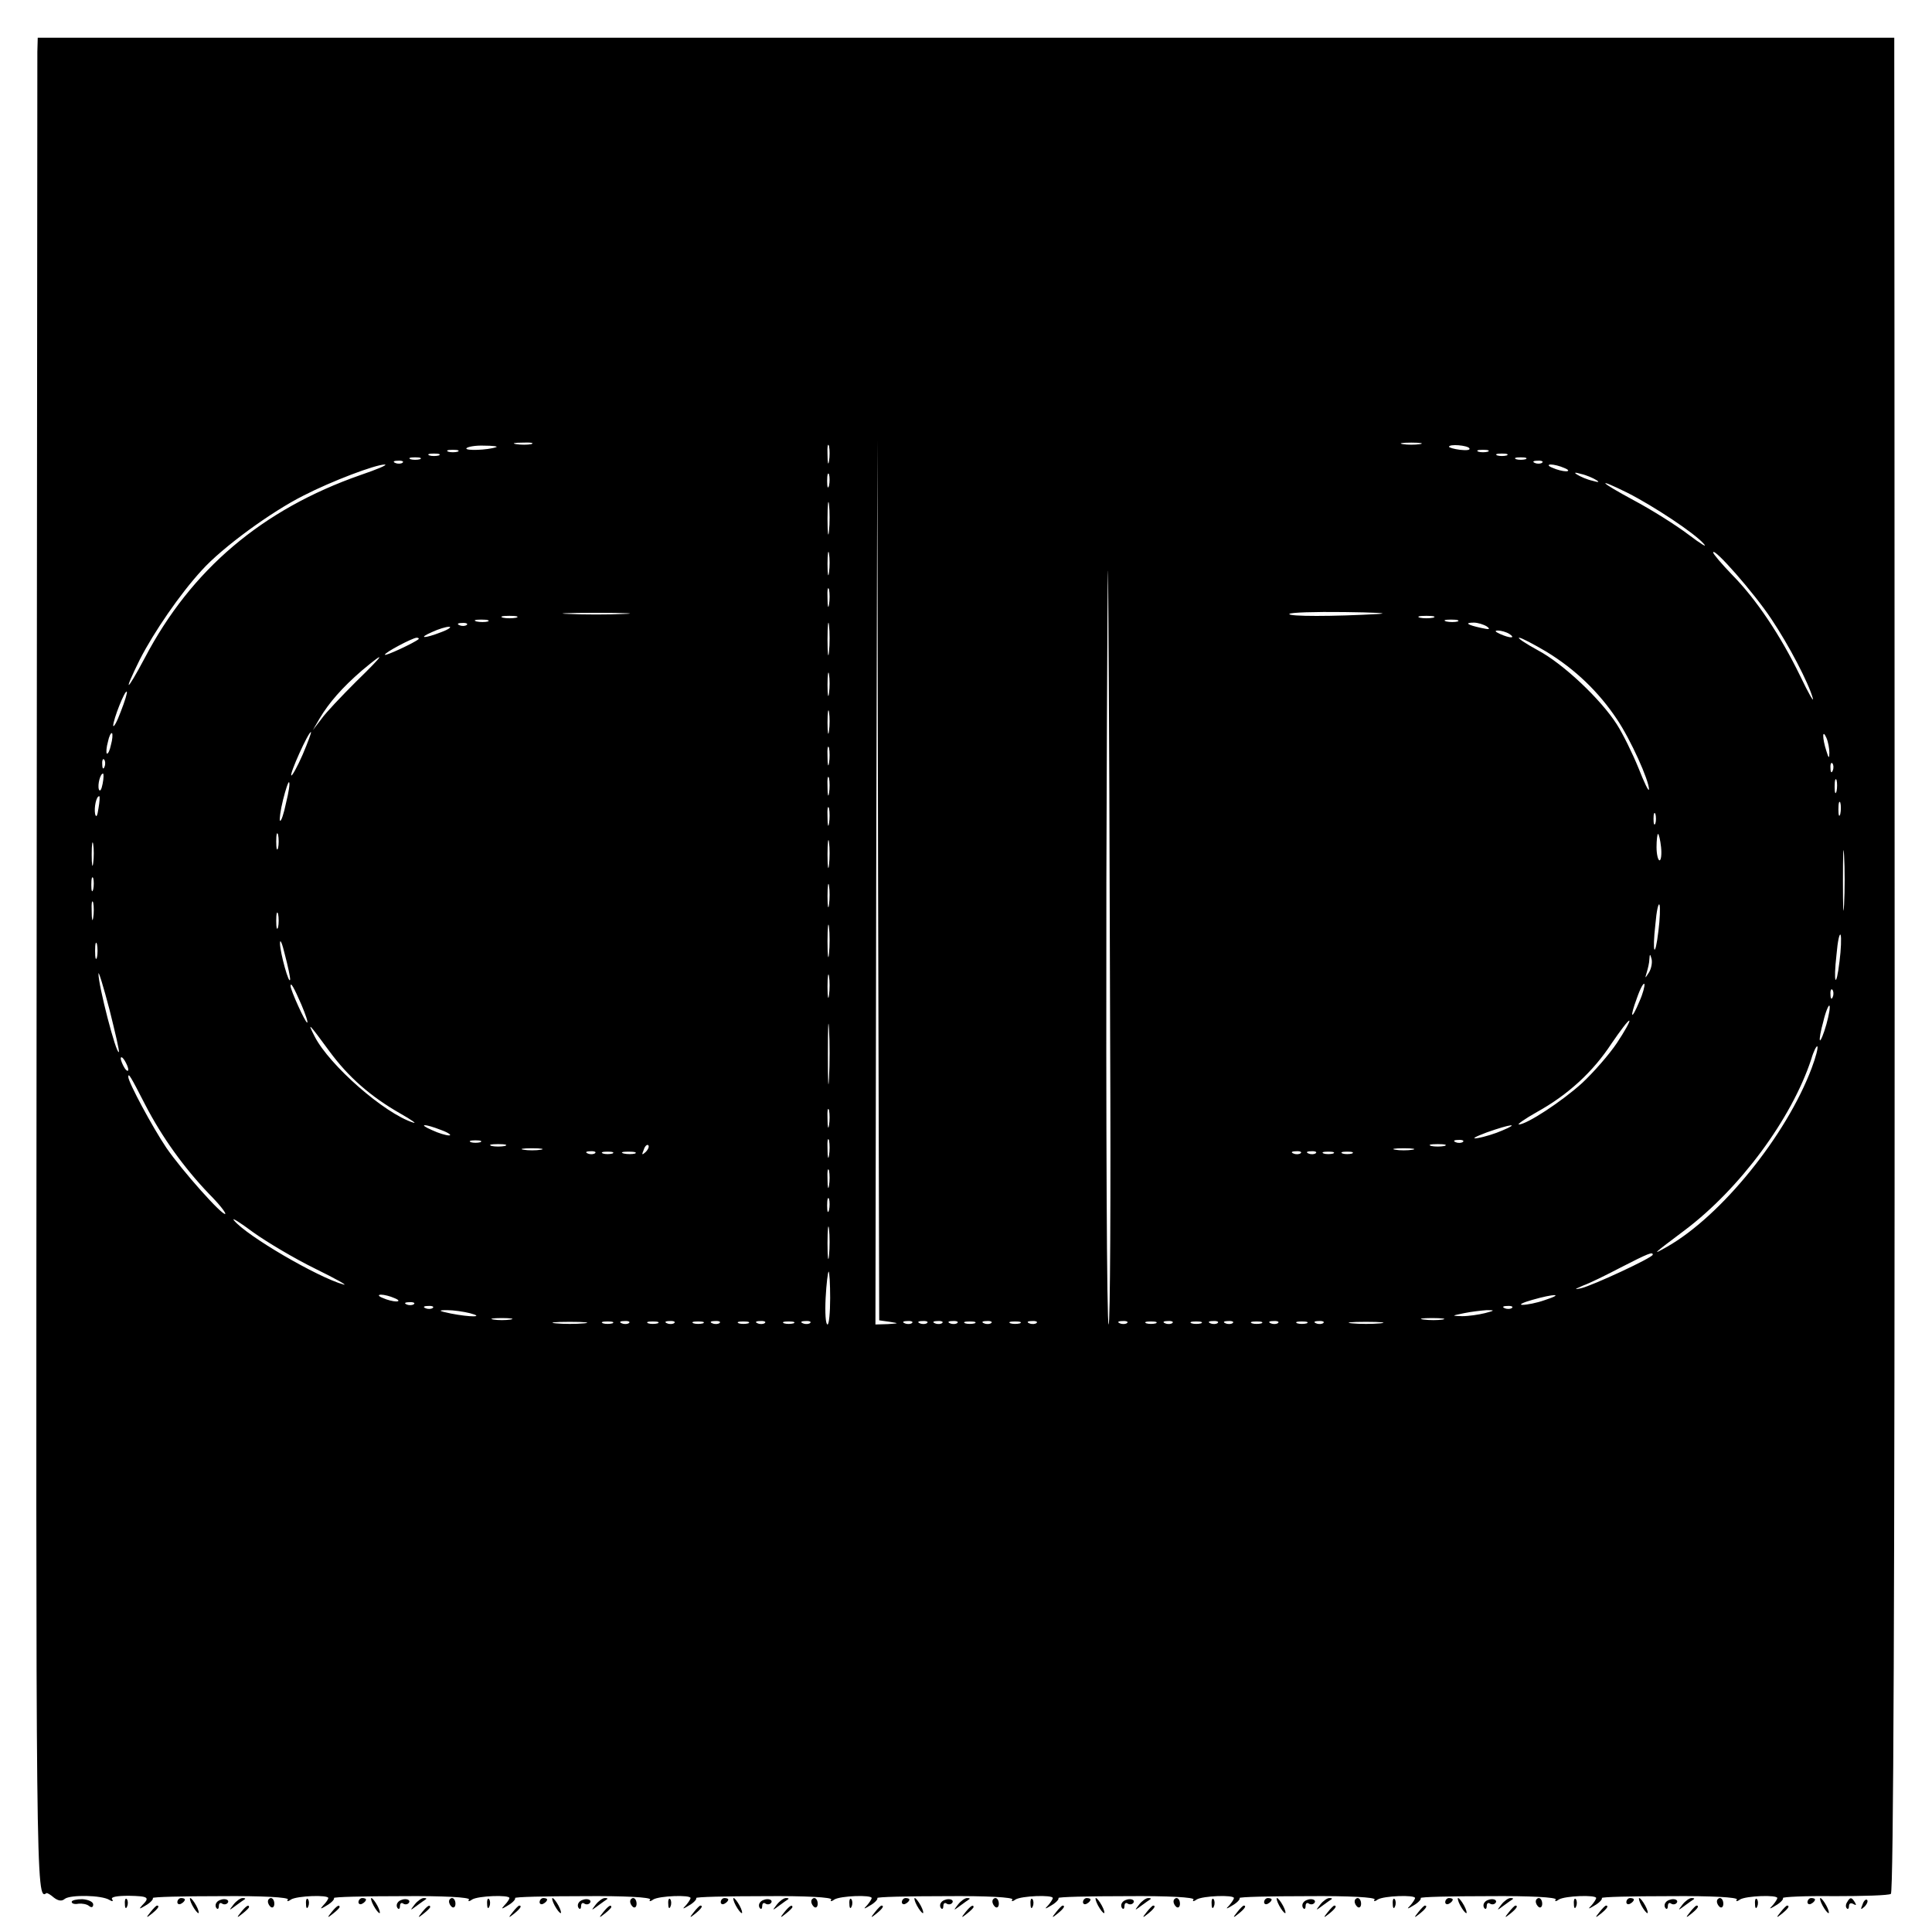
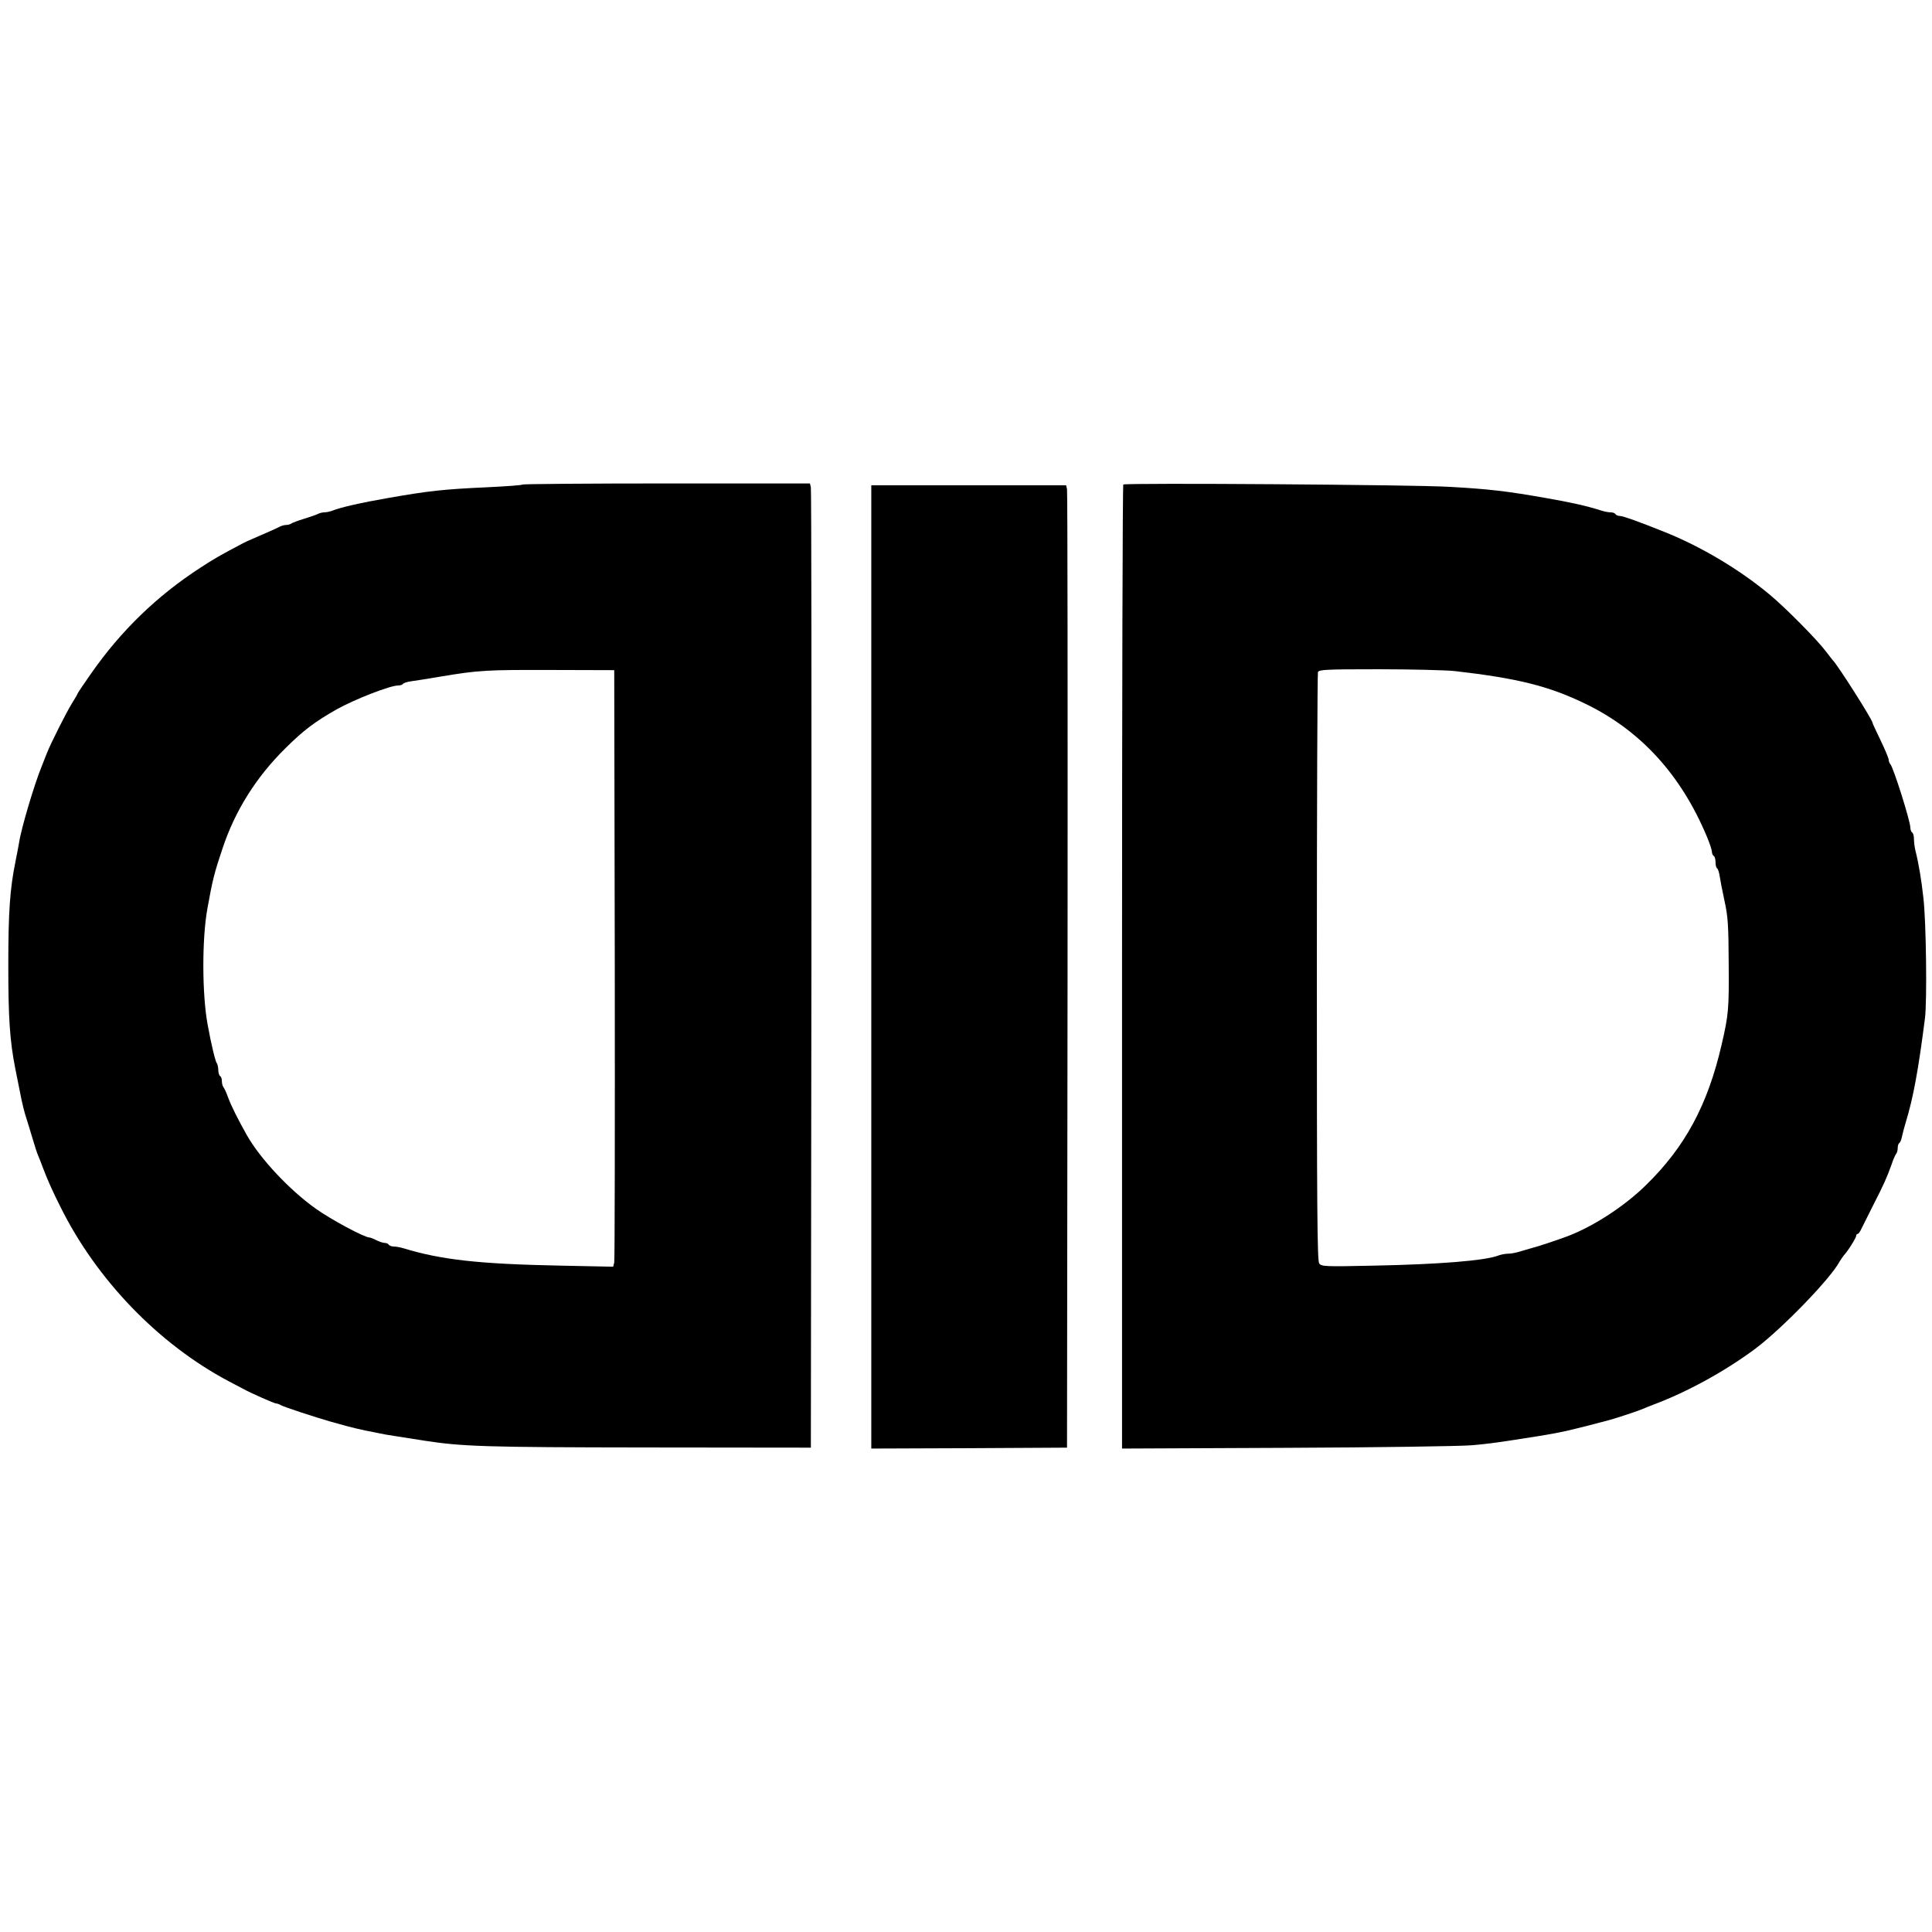
- <svg xmlns="http://www.w3.org/2000/svg" version="1.0" width="512pt" height="512pt" viewBox="0 0 512 512" preserveAspectRatio="xMidYMid meet">
-   <g transform="translate(0,512) scale(0.1,-0.1)" fill="#000000" stroke="none">
-     <path d="M99 4983 c0 -21 -1 -1128 -2 -2461 -2 -2405 -2 -2440 26 -2419 2 1 11 -4 20 -12 12 -9 21 -10 29 -3 15 11 97 10 118 -3 8 -5 11 -4 7 2 -4 6 14 9 44 9 52 -1 57 -4 36 -25 -10 -11 -8 -11 10 0 12 7 20 16 18 19 -2 3 79 5 180 5 111 1 181 -3 178 -9 -4 -5 0 -6 8 0 16 10 99 13 99 4 0 -3 -6 -12 -13 -19 -10 -11 -8 -11 10 0 12 7 20 16 18 19 -2 3 79 5 180 5 111 1 181 -3 178 -9 -4 -5 0 -6 8 0 16 10 99 13 99 4 0 -3 -6 -12 -13 -19 -10 -11 -8 -11 10 0 12 7 20 16 18 19 -2 3 79 5 180 5 111 1 181 -3 178 -9 -4 -5 0 -6 8 0 16 10 99 13 99 4 0 -3 -6 -12 -12 -19 -11 -11 -9 -11 9 0 12 7 20 16 18 19 -2 3 79 5 180 5 111 1 181 -3 178 -9 -4 -5 0 -6 8 0 16 10 99 13 99 4 0 -3 -6 -12 -12 -19 -11 -11 -9 -11 9 0 12 7 20 16 18 19 -2 3 79 5 180 5 111 1 181 -3 178 -9 -4 -5 0 -6 8 0 16 10 99 13 99 4 0 -3 -6 -12 -12 -19 -11 -11 -9 -11 9 0 12 7 20 16 18 19 -2 3 79 5 180 5 111 1 181 -3 178 -9 -4 -5 0 -6 8 0 16 10 99 13 99 4 0 -3 -6 -12 -12 -19 -11 -11 -9 -11 9 0 12 7 20 16 18 19 -2 3 79 5 180 5 111 1 181 -3 178 -9 -4 -5 0 -6 8 0 16 10 99 13 99 4 0 -3 -6 -12 -12 -19 -11 -11 -9 -11 9 0 12 7 20 16 18 19 -2 3 79 5 180 5 111 1 181 -3 178 -9 -4 -5 0 -6 8 0 16 10 99 13 99 4 0 -3 -6 -12 -12 -19 -11 -11 -9 -11 9 0 12 7 20 16 18 19 -2 3 79 5 180 5 111 1 181 -3 178 -9 -4 -5 0 -6 8 0 16 10 99 13 99 4 0 -3 -6 -12 -12 -19 -11 -11 -9 -11 9 0 12 7 20 16 18 19 -2 3 59 6 136 5 77 0 144 2 150 6 7 4 10 795 10 2420 0 1328 -1 2433 -1 2457 l0 42 -2460 0 -2460 0 -1 -37z m1309 -1040 c-10 -2 -28 -2 -40 0 -13 2 -5 4 17 4 22 1 32 -1 23 -4z m789 -45 c-2 -13 -4 -5 -4 17 -1 22 1 32 4 23 2 -10 2 -28 0 -40z m161 -2281 c25 -4 25 -4 -5 -6 l-33 -1 2 1173 3 1172 2 -1167 3 -1167 28 -4z m584 745 c2 -413 0 -752 -4 -752 -5 0 -7 528 -6 1173 2 644 4 983 5 752 2 -231 4 -759 5 -1173z m821 1581 c-13 -2 -33 -2 -45 0 -13 2 -3 4 22 4 25 0 35 -2 23 -4z m-2448 -8 c-23 -8 -83 -10 -79 -3 3 4 24 8 47 7 23 0 38 -2 32 -4z m2579 -3 c3 -5 -8 -6 -25 -4 -16 2 -29 6 -29 8 0 8 49 4 54 -4z m-2681 -9 c-7 -2 -19 -2 -25 0 -7 3 -2 5 12 5 14 0 19 -2 13 -5z m2730 0 c-7 -2 -19 -2 -25 0 -7 3 -2 5 12 5 14 0 19 -2 13 -5z m-2780 -10 c-7 -2 -19 -2 -25 0 -7 3 -2 5 12 5 14 0 19 -2 13 -5z m2830 0 c-7 -2 -19 -2 -25 0 -7 3 -2 5 12 5 14 0 19 -2 13 -5z m-2880 -10 c-7 -2 -19 -2 -25 0 -7 3 -2 5 12 5 14 0 19 -2 13 -5z m2930 0 c-7 -2 -19 -2 -25 0 -7 3 -2 5 12 5 14 0 19 -2 13 -5z m-2976 -9 c-3 -3 -12 -4 -19 -1 -8 3 -5 6 6 6 11 1 17 -2 13 -5z m3020 0 c-3 -3 -12 -4 -19 -1 -8 3 -5 6 6 6 11 1 17 -2 13 -5z m-3132 -33 c-260 -91 -448 -250 -571 -484 -50 -94 -59 -97 -13 -4 37 72 106 173 164 236 54 60 184 155 270 198 74 38 190 82 215 82 8 -1 -21 -13 -65 -28z m3190 19 c13 -5 14 -9 5 -9 -8 0 -24 4 -35 9 -13 5 -14 9 -5 9 8 0 24 -4 35 -9z m-1948 -47 c-3 -10 -5 -4 -5 12 0 17 2 24 5 18 2 -7 2 -21 0 -30z m2033 15 c10 -6 7 -7 -10 -2 -14 3 -32 11 -40 16 -10 6 -7 7 10 2 14 -3 32 -11 40 -16z m83 -34 c69 -35 178 -107 202 -135 11 -12 -7 -1 -40 24 -33 25 -98 66 -145 91 -91 49 -104 63 -17 20z m-2116 -101 c-2 -21 -4 -6 -4 32 0 39 2 55 4 38 2 -18 2 -50 0 -70z m0 -110 c-2 -16 -4 -5 -4 22 0 28 2 40 4 28 2 -13 2 -35 0 -50z m2497 -123 c47 -70 99 -170 110 -210 4 -14 -11 12 -33 58 -53 109 -117 204 -180 268 -28 29 -51 56 -51 60 1 15 109 -108 154 -176z m-2497 38 c-2 -13 -4 -5 -4 17 -1 22 1 32 4 23 2 -10 2 -28 0 -40z m-544 -25 c-40 -2 -106 -2 -145 0 -40 1 -8 3 72 3 80 0 112 -2 73 -3z m2002 0 c-121 -7 -243 -7 -238 0 2 4 68 6 146 5 78 -1 120 -3 92 -5z m-2287 -10 c-10 -2 -26 -2 -35 0 -10 3 -2 5 17 5 19 0 27 -2 18 -5z m829 -90 c-2 -21 -4 -6 -4 32 0 39 2 55 4 38 2 -18 2 -50 0 -70z m1601 90 c-10 -2 -26 -2 -35 0 -10 3 -2 5 17 5 19 0 27 -2 18 -5z m-2505 -10 c-7 -2 -21 -2 -30 0 -10 3 -4 5 12 5 17 0 24 -2 18 -5z m2570 0 c-7 -2 -21 -2 -30 0 -10 3 -4 5 12 5 17 0 24 -2 18 -5z m-2626 -9 c-3 -3 -12 -4 -19 -1 -8 3 -5 6 6 6 11 1 17 -2 13 -5z m2703 -4 c11 -8 7 -9 -15 -4 -37 8 -45 14 -19 14 10 0 26 -5 34 -10z m-2770 -15 c-46 -18 -64 -17 -25 0 17 8 37 14 45 14 8 0 -1 -7 -20 -14z m2830 -5 c18 -12 2 -12 -25 0 -13 6 -15 9 -5 9 8 0 22 -4 30 -9z m-2891 -14 c-10 -9 -89 -46 -89 -41 0 6 72 44 84 45 5 0 7 -2 5 -4z m2989 -33 c77 -47 139 -107 187 -179 37 -55 85 -162 85 -186 -1 -7 -13 19 -28 57 -16 39 -41 90 -57 115 -42 66 -142 161 -210 197 -33 18 -55 33 -49 33 6 0 38 -17 72 -37z m-3155 -80 c-38 -38 -79 -81 -91 -98 l-23 -30 18 31 c25 42 60 82 112 127 67 56 61 45 -16 -30z m1254 -30 c-2 -16 -4 -5 -4 22 0 28 2 40 4 28 2 -13 2 -35 0 -50z m-1877 -49 c-10 -27 -19 -43 -20 -37 0 16 31 95 36 90 2 -2 -5 -25 -16 -53z m1877 -51 c-2 -16 -4 -5 -4 22 0 28 2 40 4 28 2 -13 2 -35 0 -50z m-1903 -37 c-3 -15 -8 -25 -11 -23 -2 3 -1 17 3 31 3 15 8 25 11 23 2 -3 1 -17 -3 -31z m508 -26 c-14 -32 -28 -57 -30 -55 -5 4 45 115 52 115 2 0 -8 -27 -22 -60z m4046 5 c0 -16 -2 -15 -8 5 -11 34 -11 60 0 35 5 -11 8 -29 8 -40z m-2651 -27 c-2 -13 -4 -5 -4 17 -1 22 1 32 4 23 2 -10 2 -28 0 -40z m-1920 -10 c-3 -8 -6 -5 -6 6 -1 11 2 17 5 13 3 -3 4 -12 1 -19z m4580 -10 c-3 -8 -6 -5 -6 6 -1 11 2 17 5 13 3 -3 4 -12 1 -19z m-4585 -35 c-3 -16 -7 -22 -10 -15 -4 13 4 42 11 42 2 0 2 -12 -1 -27z m1925 -25 c-2 -13 -4 -5 -4 17 -1 22 1 32 4 23 2 -10 2 -28 0 -40z m2670 5 c-3 -10 -5 -4 -5 12 0 17 2 24 5 18 2 -7 2 -21 0 -30z m-4109 -31 c-6 -29 -13 -50 -16 -47 -2 2 1 27 8 55 7 28 14 49 16 47 3 -2 -1 -27 -8 -55z m-497 -14 c-3 -21 -6 -26 -9 -15 -3 17 3 47 11 47 2 0 1 -15 -2 -32z m4616 -15 c-3 -10 -5 -4 -5 12 0 17 2 24 5 18 2 -7 2 -21 0 -30z m-2680 -25 c-2 -13 -4 -5 -4 17 -1 22 1 32 4 23 2 -10 2 -28 0 -40z m2190 0 c-3 -7 -5 -2 -5 12 0 14 2 19 5 13 2 -7 2 -19 0 -25z m-3650 -65 c-3 -10 -5 -2 -5 17 0 19 2 27 5 18 2 -10 2 -26 0 -35z m1460 -45 c-2 -18 -4 -6 -4 27 0 33 2 48 4 33 2 -15 2 -42 0 -60z m2205 47 c2 -19 0 -35 -4 -35 -4 0 -8 16 -8 35 0 19 2 35 4 35 2 0 6 -16 8 -35z m485 -152 c-2 -37 -3 -9 -3 62 0 72 1 102 3 68 2 -34 2 -93 0 -130z m-4640 110 c-2 -16 -4 -5 -4 22 0 28 2 40 4 28 2 -13 2 -35 0 -50z m0 -70 c-3 -10 -5 -4 -5 12 0 17 2 24 5 18 2 -7 2 -21 0 -30z m1950 -40 c-2 -16 -4 -5 -4 22 0 28 2 40 4 28 2 -13 2 -35 0 -50z m-1950 -35 c-2 -13 -4 -5 -4 17 -1 22 1 32 4 23 2 -10 2 -28 0 -40z m4148 -35 c-9 -76 -17 -61 -8 18 3 35 8 58 11 51 2 -7 1 -38 -3 -69z m-3658 10 c-3 -10 -5 -2 -5 17 0 19 2 27 5 18 2 -10 2 -26 0 -35z m1460 -70 c-2 -21 -4 -6 -4 32 0 39 2 55 4 38 2 -18 2 -50 0 -70z m2678 -20 c-9 -76 -17 -61 -8 18 3 35 8 58 11 51 2 -7 1 -38 -3 -69z m-4106 -48 c-2 -20 -27 71 -27 95 0 14 6 0 13 -30 8 -30 14 -59 14 -65z m-512 58 c-3 -10 -5 -2 -5 17 0 19 2 27 5 18 2 -10 2 -26 0 -35z m4113 -40 c-11 -17 -11 -17 -6 0 3 10 7 26 7 35 1 15 2 15 6 0 2 -10 -1 -25 -7 -35z m-4055 -211 c-7 -7 -55 179 -54 208 0 8 13 -34 29 -95 15 -60 27 -111 25 -113z m1882 151 c-2 -16 -4 -5 -4 22 0 28 2 40 4 28 2 -13 2 -35 0 -50z m2148 -16 c-22 -53 -27 -46 -7 8 9 26 18 42 20 37 1 -5 -4 -25 -13 -45z m-3546 -10 c11 -26 18 -47 15 -47 -5 0 -44 86 -44 97 0 12 9 -4 29 -50z m4058 21 c-3 -8 -6 -5 -6 6 -1 11 2 17 5 13 3 -3 4 -12 1 -19z m-17 -73 c-7 -25 -15 -44 -17 -42 -2 3 2 25 9 50 6 26 14 44 16 42 3 -2 -1 -25 -8 -50z m-2643 -142 c-2 -37 -3 -9 -3 62 0 72 1 102 3 68 2 -34 2 -93 0 -130z m2088 93 c-20 -30 -62 -78 -92 -106 -54 -49 -147 -110 -168 -110 -5 0 16 15 48 33 83 46 149 107 198 182 24 35 45 63 47 60 2 -2 -13 -29 -33 -59z m-3412 -22 c50 -68 109 -120 188 -165 30 -17 45 -28 34 -24 -76 24 -222 152 -261 228 -21 41 -16 36 39 -39z m3928 -45 c-67 -178 -239 -391 -383 -473 -44 -25 -37 -19 47 44 146 110 283 295 335 453 6 21 14 36 16 34 3 -2 -4 -29 -15 -58z m-4461 -4 c0 -5 -5 -3 -10 5 -5 8 -10 20 -10 25 0 6 5 3 10 -5 5 -8 10 -19 10 -25z m45 -93 c44 -85 102 -166 169 -236 26 -26 45 -50 43 -53 -7 -6 -114 114 -156 175 -37 55 -101 174 -101 188 0 12 6 2 45 -74z m1812 -54 c-2 -13 -4 -5 -4 17 -1 22 1 32 4 23 2 -10 2 -28 0 -40z m-1027 -13 c19 -7 28 -14 20 -14 -8 0 -28 6 -45 14 -39 17 -21 18 25 0z m2811 -1 c-18 -8 -47 -17 -65 -20 -18 -3 -8 3 24 15 65 23 89 25 41 5z m-1784 -66 c-2 -13 -4 -5 -4 17 -1 22 1 32 4 23 2 -10 2 -28 0 -40z m-924 35 c-7 -2 -19 -2 -25 0 -7 3 -2 5 12 5 14 0 19 -2 13 -5z m2604 1 c-3 -3 -12 -4 -19 -1 -8 3 -5 6 6 6 11 1 17 -2 13 -5z m-2539 -11 c-10 -2 -26 -2 -35 0 -10 3 -2 5 17 5 19 0 27 -2 18 -5z m373 -16 c-10 -9 -11 -8 -5 6 3 10 9 15 12 12 3 -3 0 -11 -7 -18z m2117 16 c-10 -2 -26 -2 -35 0 -10 3 -2 5 17 5 19 0 27 -2 18 -5z m-2395 -10 c-13 -2 -33 -2 -45 0 -13 2 -3 4 22 4 25 0 35 -2 23 -4z m2310 0 c-13 -2 -33 -2 -45 0 -13 2 -3 4 22 4 25 0 35 -2 23 -4z m-2166 -9 c-3 -3 -12 -4 -19 -1 -8 3 -5 6 6 6 11 1 17 -2 13 -5z m46 -1 c-7 -2 -19 -2 -25 0 -7 3 -2 5 12 5 14 0 19 -2 13 -5z m60 0 c-7 -2 -21 -2 -30 0 -10 3 -4 5 12 5 17 0 24 -2 18 -5z m1764 1 c-3 -3 -12 -4 -19 -1 -8 3 -5 6 6 6 11 1 17 -2 13 -5z m40 0 c-3 -3 -12 -4 -19 -1 -8 3 -5 6 6 6 11 1 17 -2 13 -5z m46 -1 c-7 -2 -19 -2 -25 0 -7 3 -2 5 12 5 14 0 19 -2 13 -5z m50 0 c-7 -2 -19 -2 -25 0 -7 3 -2 5 12 5 14 0 19 -2 13 -5z m-1386 -85 c-2 -13 -4 -5 -4 17 -1 22 1 32 4 23 2 -10 2 -28 0 -40z m0 -65 c-3 -10 -5 -4 -5 12 0 17 2 24 5 18 2 -7 2 -21 0 -30z m-1362 -155 c55 -27 89 -46 75 -42 -68 19 -257 129 -290 170 -8 9 14 -4 50 -31 36 -26 110 -70 165 -97z m1362 35 c-2 -21 -4 -6 -4 32 0 39 2 55 4 38 2 -18 2 -50 0 -70z m2183 2 c0 -8 -160 -82 -190 -89 -19 -4 -18 -3 5 7 17 6 62 28 100 48 74 38 85 42 85 34z m-2180 -115 c0 -38 -3 -70 -7 -70 -5 0 -7 31 -5 70 2 38 6 70 8 70 2 0 4 -31 4 -70z m-1155 0 c13 -5 14 -9 5 -9 -8 0 -24 4 -35 9 -13 5 -14 9 -5 9 8 0 24 -4 35 -9z m3050 -5 c-22 -8 -49 -13 -60 -13 -11 0 0 6 25 13 59 17 87 17 35 0z m-2998 -11 c-3 -3 -12 -4 -19 -1 -8 3 -5 6 6 6 11 1 17 -2 13 -5z m50 -10 c-3 -3 -12 -4 -19 -1 -8 3 -5 6 6 6 11 1 17 -2 13 -5z m2860 0 c-3 -3 -12 -4 -19 -1 -8 3 -5 6 6 6 11 1 17 -2 13 -5z m-2762 -14 c42 -11 1 -11 -50 -1 -34 7 -35 9 -10 9 17 0 44 -4 60 -8z m2690 0 c-16 -4 -43 -8 -60 -8 -29 1 -29 1 5 8 19 4 46 7 60 8 22 0 22 -1 -5 -8z m-2582 -17 c-13 -2 -33 -2 -45 0 -13 2 -3 4 22 4 25 0 35 -2 23 -4z m2470 0 c-13 -2 -35 -2 -50 0 -16 2 -5 4 22 4 28 0 40 -2 28 -4z m-2275 -10 c-21 -2 -55 -2 -75 0 -21 2 -4 4 37 4 41 0 58 -2 38 -4z m75 0 c-7 -2 -19 -2 -25 0 -7 3 -2 5 12 5 14 0 19 -2 13 -5z m44 1 c-3 -3 -12 -4 -19 -1 -8 3 -5 6 6 6 11 1 17 -2 13 -5z m76 -1 c-7 -2 -19 -2 -25 0 -7 3 -2 5 12 5 14 0 19 -2 13 -5z m44 1 c-3 -3 -12 -4 -19 -1 -8 3 -5 6 6 6 11 1 17 -2 13 -5z m76 -1 c-7 -2 -19 -2 -25 0 -7 3 -2 5 12 5 14 0 19 -2 13 -5z m44 1 c-3 -3 -12 -4 -19 -1 -8 3 -5 6 6 6 11 1 17 -2 13 -5z m76 -1 c-7 -2 -19 -2 -25 0 -7 3 -2 5 12 5 14 0 19 -2 13 -5z m44 1 c-3 -3 -12 -4 -19 -1 -8 3 -5 6 6 6 11 1 17 -2 13 -5z m76 -1 c-7 -2 -19 -2 -25 0 -7 3 -2 5 12 5 14 0 19 -2 13 -5z m44 1 c-3 -3 -12 -4 -19 -1 -8 3 -5 6 6 6 11 1 17 -2 13 -5z m270 0 c-3 -3 -12 -4 -19 -1 -8 3 -5 6 6 6 11 1 17 -2 13 -5z m40 0 c-3 -3 -12 -4 -19 -1 -8 3 -5 6 6 6 11 1 17 -2 13 -5z m40 0 c-3 -3 -12 -4 -19 -1 -8 3 -5 6 6 6 11 1 17 -2 13 -5z m40 0 c-3 -3 -12 -4 -19 -1 -8 3 -5 6 6 6 11 1 17 -2 13 -5z m46 -1 c-7 -2 -19 -2 -25 0 -7 3 -2 5 12 5 14 0 19 -2 13 -5z m44 1 c-3 -3 -12 -4 -19 -1 -8 3 -5 6 6 6 11 1 17 -2 13 -5z m76 -1 c-7 -2 -19 -2 -25 0 -7 3 -2 5 12 5 14 0 19 -2 13 -5z m44 1 c-3 -3 -12 -4 -19 -1 -8 3 -5 6 6 6 11 1 17 -2 13 -5z m240 0 c-3 -3 -12 -4 -19 -1 -8 3 -5 6 6 6 11 1 17 -2 13 -5z m76 -1 c-7 -2 -19 -2 -25 0 -7 3 -2 5 12 5 14 0 19 -2 13 -5z m44 1 c-3 -3 -12 -4 -19 -1 -8 3 -5 6 6 6 11 1 17 -2 13 -5z m76 -1 c-7 -2 -19 -2 -25 0 -7 3 -2 5 12 5 14 0 19 -2 13 -5z m44 1 c-3 -3 -12 -4 -19 -1 -8 3 -5 6 6 6 11 1 17 -2 13 -5z m40 0 c-3 -3 -12 -4 -19 -1 -8 3 -5 6 6 6 11 1 17 -2 13 -5z m76 -1 c-7 -2 -19 -2 -25 0 -7 3 -2 5 12 5 14 0 19 -2 13 -5z m44 1 c-3 -3 -12 -4 -19 -1 -8 3 -5 6 6 6 11 1 17 -2 13 -5z m76 -1 c-7 -2 -19 -2 -25 0 -7 3 -2 5 12 5 14 0 19 -2 13 -5z m44 1 c-3 -3 -12 -4 -19 -1 -8 3 -5 6 6 6 11 1 17 -2 13 -5z m151 -1 c-21 -2 -55 -2 -75 0 -21 2 -4 4 37 4 41 0 58 -2 38 -4z" />
-     <path d="M190 80 c0 -5 8 -7 18 -5 9 1 22 -1 28 -6 6 -5 11 -4 11 4 0 7 -13 13 -29 14 -15 0 -28 -3 -28 -7z" />
-     <path d="M331 74 c0 -11 3 -14 6 -6 3 7 2 16 -1 19 -3 4 -6 -2 -5 -13z" />
-     <path d="M470 79 c0 -5 5 -7 10 -4 6 3 10 8 10 11 0 2 -4 4 -10 4 -5 0 -10 -5 -10 -11z" />
-     <path d="M510 70 c6 -11 13 -20 16 -20 2 0 0 9 -6 20 -6 11 -13 20 -16 20 -2 0 0 -9 6 -20z" />
-     <path d="M574 78 c-4 -5 -3 -12 0 -15 3 -4 6 -1 6 6 0 7 4 10 9 6 5 -3 12 -2 15 3 3 5 -2 9 -10 9 -8 0 -17 -4 -20 -9z" />
-     <path d="M619 73 c-13 -17 -13 -17 6 -3 11 8 22 16 24 17 2 2 0 3 -6 3 -6 0 -17 -8 -24 -17z" />
-     <path d="M710 81 c0 -6 4 -12 8 -15 5 -3 9 1 9 9 0 8 -4 15 -9 15 -4 0 -8 -4 -8 -9z" />
-     <path d="M811 74 c0 -11 3 -14 6 -6 3 7 2 16 -1 19 -3 4 -6 -2 -5 -13z" />
-     <path d="M950 79 c0 -5 5 -7 10 -4 6 3 10 8 10 11 0 2 -4 4 -10 4 -5 0 -10 -5 -10 -11z" />
-     <path d="M990 70 c6 -11 13 -20 16 -20 2 0 0 9 -6 20 -6 11 -13 20 -16 20 -2 0 0 -9 6 -20z" />
-     <path d="M1054 78 c-4 -5 -3 -12 0 -15 3 -4 6 -1 6 6 0 7 4 10 9 6 5 -3 12 -2 15 3 3 5 -2 9 -10 9 -8 0 -17 -4 -20 -9z" />
-     <path d="M1099 73 c-13 -17 -13 -17 6 -3 11 8 22 16 24 17 2 2 0 3 -6 3 -6 0 -17 -8 -24 -17z" />
-     <path d="M1190 81 c0 -6 4 -12 8 -15 5 -3 9 1 9 9 0 8 -4 15 -9 15 -4 0 -8 -4 -8 -9z" />
-     <path d="M1291 74 c0 -11 3 -14 6 -6 3 7 2 16 -1 19 -3 4 -6 -2 -5 -13z" />
-     <path d="M1430 79 c0 -5 5 -7 10 -4 6 3 10 8 10 11 0 2 -4 4 -10 4 -5 0 -10 -5 -10 -11z" />
-     <path d="M1470 70 c6 -11 13 -20 16 -20 2 0 0 9 -6 20 -6 11 -13 20 -16 20 -2 0 0 -9 6 -20z" />
-     <path d="M1534 78 c-4 -5 -3 -12 0 -15 3 -4 6 -1 6 6 0 7 4 10 9 6 5 -3 12 -2 15 3 3 5 -2 9 -10 9 -8 0 -17 -4 -20 -9z" />
-     <path d="M1579 73 c-13 -17 -13 -17 6 -3 11 8 22 16 24 17 2 2 0 3 -6 3 -6 0 -17 -8 -24 -17z" />
-     <path d="M1670 81 c0 -6 4 -12 8 -15 5 -3 9 1 9 9 0 8 -4 15 -9 15 -4 0 -8 -4 -8 -9z" />
-     <path d="M1771 74 c0 -11 3 -14 6 -6 3 7 2 16 -1 19 -3 4 -6 -2 -5 -13z" />
-     <path d="M1910 79 c0 -5 5 -7 10 -4 6 3 10 8 10 11 0 2 -4 4 -10 4 -5 0 -10 -5 -10 -11z" />
-     <path d="M1950 70 c6 -11 13 -20 16 -20 2 0 0 9 -6 20 -6 11 -13 20 -16 20 -2 0 0 -9 6 -20z" />
-     <path d="M2014 78 c-4 -5 -3 -12 0 -15 3 -4 6 -1 6 6 0 7 4 10 9 6 5 -3 12 -2 15 3 3 5 -2 9 -10 9 -8 0 -17 -4 -20 -9z" />
-     <path d="M2059 73 c-13 -17 -13 -17 6 -3 11 8 22 16 24 17 2 2 0 3 -6 3 -6 0 -17 -8 -24 -17z" />
-     <path d="M2150 81 c0 -6 4 -12 8 -15 5 -3 9 1 9 9 0 8 -4 15 -9 15 -4 0 -8 -4 -8 -9z" />
-     <path d="M2251 74 c0 -11 3 -14 6 -6 3 7 2 16 -1 19 -3 4 -6 -2 -5 -13z" />
-     <path d="M2390 79 c0 -5 5 -7 10 -4 6 3 10 8 10 11 0 2 -4 4 -10 4 -5 0 -10 -5 -10 -11z" />
-     <path d="M2430 70 c6 -11 13 -20 16 -20 2 0 0 9 -6 20 -6 11 -13 20 -16 20 -2 0 0 -9 6 -20z" />
-     <path d="M2494 78 c-4 -5 -3 -12 0 -15 3 -4 6 -1 6 6 0 7 4 10 9 6 5 -3 12 -2 15 3 3 5 -2 9 -10 9 -8 0 -17 -4 -20 -9z" />
-     <path d="M2539 73 c-13 -17 -13 -17 6 -3 11 8 22 16 24 17 2 2 0 3 -6 3 -6 0 -17 -8 -24 -17z" />
-     <path d="M2630 81 c0 -6 4 -12 8 -15 5 -3 9 1 9 9 0 8 -4 15 -9 15 -4 0 -8 -4 -8 -9z" />
-     <path d="M2731 74 c0 -11 3 -14 6 -6 3 7 2 16 -1 19 -3 4 -6 -2 -5 -13z" />
-     <path d="M2870 79 c0 -5 5 -7 10 -4 6 3 10 8 10 11 0 2 -4 4 -10 4 -5 0 -10 -5 -10 -11z" />
-     <path d="M2910 70 c6 -11 13 -20 16 -20 2 0 0 9 -6 20 -6 11 -13 20 -16 20 -2 0 0 -9 6 -20z" />
-     <path d="M2974 78 c-4 -5 -3 -12 0 -15 3 -4 6 -1 6 6 0 7 4 10 9 6 5 -3 12 -2 15 3 3 5 -2 9 -10 9 -8 0 -17 -4 -20 -9z" />
-     <path d="M3019 73 c-13 -17 -13 -17 6 -3 11 8 22 16 24 17 2 2 0 3 -6 3 -6 0 -17 -8 -24 -17z" />
-     <path d="M3110 81 c0 -6 4 -12 8 -15 5 -3 9 1 9 9 0 8 -4 15 -9 15 -4 0 -8 -4 -8 -9z" />
-     <path d="M3211 74 c0 -11 3 -14 6 -6 3 7 2 16 -1 19 -3 4 -6 -2 -5 -13z" />
-     <path d="M3350 79 c0 -5 5 -7 10 -4 6 3 10 8 10 11 0 2 -4 4 -10 4 -5 0 -10 -5 -10 -11z" />
-     <path d="M3390 70 c6 -11 13 -20 16 -20 2 0 0 9 -6 20 -6 11 -13 20 -16 20 -2 0 0 -9 6 -20z" />
-     <path d="M3454 78 c-4 -5 -3 -12 0 -15 3 -4 6 -1 6 6 0 7 4 10 9 6 5 -3 12 -2 15 3 3 5 -2 9 -10 9 -8 0 -17 -4 -20 -9z" />
-     <path d="M3499 73 c-13 -17 -13 -17 6 -3 11 8 22 16 24 17 2 2 0 3 -6 3 -6 0 -17 -8 -24 -17z" />
-     <path d="M3590 81 c0 -6 4 -12 8 -15 5 -3 9 1 9 9 0 8 -4 15 -9 15 -4 0 -8 -4 -8 -9z" />
-     <path d="M3691 74 c0 -11 3 -14 6 -6 3 7 2 16 -1 19 -3 4 -6 -2 -5 -13z" />
-     <path d="M3830 79 c0 -5 5 -7 10 -4 6 3 10 8 10 11 0 2 -4 4 -10 4 -5 0 -10 -5 -10 -11z" />
-     <path d="M3870 70 c6 -11 13 -20 16 -20 2 0 0 9 -6 20 -6 11 -13 20 -16 20 -2 0 0 -9 6 -20z" />
-     <path d="M3934 78 c-4 -5 -3 -12 0 -15 3 -4 6 -1 6 6 0 7 4 10 9 6 5 -3 12 -2 15 3 3 5 -2 9 -10 9 -8 0 -17 -4 -20 -9z" />
-     <path d="M3979 73 c-13 -17 -13 -17 6 -3 11 8 22 16 24 17 2 2 0 3 -6 3 -6 0 -17 -8 -24 -17z" />
-     <path d="M4070 81 c0 -6 4 -12 8 -15 5 -3 9 1 9 9 0 8 -4 15 -9 15 -4 0 -8 -4 -8 -9z" />
-     <path d="M4171 74 c0 -11 3 -14 6 -6 3 7 2 16 -1 19 -3 4 -6 -2 -5 -13z" />
-     <path d="M4310 79 c0 -5 5 -7 10 -4 6 3 10 8 10 11 0 2 -4 4 -10 4 -5 0 -10 -5 -10 -11z" />
-     <path d="M4350 70 c6 -11 13 -20 16 -20 2 0 0 9 -6 20 -6 11 -13 20 -16 20 -2 0 0 -9 6 -20z" />
-     <path d="M4414 78 c-4 -5 -3 -12 0 -15 3 -4 6 -1 6 6 0 7 4 10 9 6 5 -3 12 -2 15 3 3 5 -2 9 -10 9 -8 0 -17 -4 -20 -9z" />
-     <path d="M4459 73 c-13 -17 -13 -17 6 -3 11 8 22 16 24 17 2 2 0 3 -6 3 -6 0 -17 -8 -24 -17z" />
-     <path d="M4550 81 c0 -6 4 -12 8 -15 5 -3 9 1 9 9 0 8 -4 15 -9 15 -4 0 -8 -4 -8 -9z" />
-     <path d="M4651 74 c0 -11 3 -14 6 -6 3 7 2 16 -1 19 -3 4 -6 -2 -5 -13z" />
-     <path d="M4790 79 c0 -5 5 -7 10 -4 6 3 10 8 10 11 0 2 -4 4 -10 4 -5 0 -10 -5 -10 -11z" />
-     <path d="M4830 70 c6 -11 13 -20 16 -20 2 0 0 9 -6 20 -6 11 -13 20 -16 20 -2 0 0 -9 6 -20z" />
-     <path d="M4895 79 c-4 -6 -4 -13 -1 -16 3 -4 6 -1 6 6 0 7 5 9 12 5 7 -4 8 -3 4 4 -9 15 -13 15 -21 1z" />
-     <path d="M4936 73 c-6 -14 -5 -15 5 -6 7 7 10 15 7 18 -3 3 -9 -2 -12 -12z" />
-     <path d="M399 53 c-13 -16 -12 -17 4 -4 16 13 21 21 13 21 -2 0 -10 -8 -17 -17z" />
-     <path d="M639 53 c-13 -16 -12 -17 4 -4 9 7 17 15 17 17 0 8 -8 3 -21 -13z" />
-     <path d="M879 53 c-13 -16 -12 -17 4 -4 9 7 17 15 17 17 0 8 -8 3 -21 -13z" />
-     <path d="M1119 53 c-13 -16 -12 -17 4 -4 9 7 17 15 17 17 0 8 -8 3 -21 -13z" />
-     <path d="M1359 53 c-13 -16 -12 -17 4 -4 16 13 21 21 13 21 -2 0 -10 -8 -17 -17z" />
-     <path d="M1599 53 c-13 -16 -12 -17 4 -4 9 7 17 15 17 17 0 8 -8 3 -21 -13z" />
-     <path d="M1839 53 c-13 -16 -12 -17 4 -4 16 13 21 21 13 21 -2 0 -10 -8 -17 -17z" />
-     <path d="M2079 53 c-13 -16 -12 -17 4 -4 9 7 17 15 17 17 0 8 -8 3 -21 -13z" />
-     <path d="M2319 53 c-13 -16 -12 -17 4 -4 16 13 21 21 13 21 -2 0 -10 -8 -17 -17z" />
-     <path d="M2559 53 c-13 -16 -12 -17 4 -4 9 7 17 15 17 17 0 8 -8 3 -21 -13z" />
-     <path d="M2799 53 c-13 -16 -12 -17 4 -4 16 13 21 21 13 21 -2 0 -10 -8 -17 -17z" />
-     <path d="M3039 53 c-13 -16 -12 -17 4 -4 16 13 21 21 13 21 -2 0 -10 -8 -17 -17z" />
-     <path d="M3279 53 c-13 -16 -12 -17 4 -4 16 13 21 21 13 21 -2 0 -10 -8 -17 -17z" />
-     <path d="M3519 53 c-13 -16 -12 -17 4 -4 16 13 21 21 13 21 -2 0 -10 -8 -17 -17z" />
-     <path d="M3759 53 c-13 -16 -12 -17 4 -4 16 13 21 21 13 21 -2 0 -10 -8 -17 -17z" />
-     <path d="M3999 53 c-13 -16 -12 -17 4 -4 16 13 21 21 13 21 -2 0 -10 -8 -17 -17z" />
-     <path d="M4239 53 c-13 -16 -12 -17 4 -4 16 13 21 21 13 21 -2 0 -10 -8 -17 -17z" />
-     <path d="M4479 53 c-13 -16 -12 -17 4 -4 16 13 21 21 13 21 -2 0 -10 -8 -17 -17z" />
-     <path d="M4719 53 c-13 -16 -12 -17 4 -4 16 13 21 21 13 21 -2 0 -10 -8 -17 -17z" />
+ <svg xmlns="http://www.w3.org/2000/svg" version="1.0" width="1071pt" height="1071pt" viewBox="0 0 1071 1071" preserveAspectRatio="xMidYMid meet">
+   <g transform="translate(0,1071) scale(0.1,-0.1)" fill="#000000" stroke="none">
+     <path d="M2897 8024 c-3 -4 -91 -10 -194 -15 -243 -11 -325 -20 -548 -59 -155 -27 -265 -52 -313 -71 -13 -5 -32 -9 -43 -9 -10 0 -27 -4 -37 -9 -9 -5 -44 -17 -77 -27 -33 -10 -64 -22 -70 -26 -5 -4 -17 -8 -27 -8 -10 0 -26 -4 -36 -9 -16 -9 -78 -36 -152 -68 -19 -8 -43 -19 -52 -24 -122 -64 -164 -88 -237 -136 -241 -156 -442 -351 -607 -588 -41 -58 -74 -108 -74 -110 0 -3 -15 -28 -33 -57 -29 -47 -117 -221 -137 -273 -4 -11 -17 -43 -28 -71 -41 -99 -115 -348 -126 -424 -3 -19 -13 -69 -21 -110 -30 -148 -39 -278 -39 -570 0 -292 8 -418 39 -575 9 -44 20 -100 25 -125 12 -64 26 -120 38 -155 5 -16 20 -64 32 -105 12 -41 26 -84 31 -95 5 -11 18 -44 29 -74 25 -65 51 -124 95 -211 200 -404 544 -761 933 -967 34 -18 70 -37 80 -42 45 -25 173 -81 182 -81 6 0 18 -4 28 -10 17 -10 192 -67 272 -90 25 -7 65 -18 90 -25 25 -7 72 -18 105 -25 33 -6 69 -14 80 -16 11 -3 47 -9 80 -14 33 -5 107 -17 165 -26 214 -33 337 -37 1240 -38 l905 -1 3 2650 c1 1458 0 2660 -3 2673 l-5 22 -794 0 c-436 0 -795 -3 -799 -6z m511 -2659 c1 -896 0 -1641 -3 -1654 l-6 -23 -292 6 c-452 9 -661 32 -873 97 -17 5 -40 9 -52 9 -11 0 -24 5 -27 10 -3 6 -14 10 -23 10 -9 0 -30 7 -46 15 -15 8 -33 15 -38 15 -28 0 -214 100 -298 160 -146 104 -308 277 -382 408 -51 91 -86 161 -103 207 -10 28 -22 54 -27 59 -4 6 -8 20 -8 32 0 13 -4 26 -10 29 -5 3 -10 19 -10 34 0 15 -4 31 -8 37 -8 9 -31 104 -51 214 -31 168 -32 476 -1 645 28 156 38 196 83 330 69 209 186 396 349 557 101 100 162 146 283 215 100 56 297 133 342 133 12 0 24 4 27 9 3 5 23 11 43 14 21 3 94 14 163 26 215 36 256 38 615 37 l350 -1 3 -1630z" />
+     <path d="M6227 8024 c-4 -4 -7 -1208 -7 -2676 l0 -2668 913 4 c501 2 962 9 1022 14 98 8 153 16 380 52 122 20 172 31 390 89 39 11 155 49 180 60 11 5 39 16 62 25 185 69 395 184 563 309 148 111 418 389 468 484 7 12 18 27 24 35 21 21 68 97 68 108 0 5 3 10 8 10 4 0 12 10 18 23 6 12 36 72 66 132 63 123 78 158 104 230 9 28 21 54 26 60 4 5 8 19 8 31 0 13 4 25 9 28 5 3 11 18 14 33 3 16 13 53 22 83 41 134 69 286 106 575 12 94 7 537 -9 670 -10 94 -27 194 -43 256 -5 20 -9 50 -9 67 0 17 -4 34 -10 37 -5 3 -10 16 -10 27 0 36 -94 334 -111 352 -5 6 -9 16 -9 24 0 8 -20 56 -45 108 -25 51 -45 95 -45 98 0 16 -195 323 -220 346 -3 3 -18 23 -35 45 -49 66 -225 244 -315 319 -167 139 -381 267 -585 348 -139 56 -229 88 -247 88 -9 0 -20 5 -23 10 -3 6 -16 10 -27 10 -12 0 -35 4 -52 10 -82 26 -167 45 -311 70 -209 37 -312 49 -525 61 -190 12 -1803 23 -1813 13z m1837 -1034 c349 -40 522 -83 726 -182 305 -148 529 -393 673 -738 15 -36 27 -73 27 -82 0 -9 5 -20 10 -23 6 -3 10 -19 10 -35 0 -16 4 -31 9 -34 5 -3 11 -23 14 -43 3 -21 15 -83 27 -138 19 -87 22 -133 23 -350 2 -249 -1 -281 -39 -445 -77 -335 -203 -569 -421 -781 -116 -114 -286 -225 -428 -280 -56 -21 -165 -58 -205 -68 -25 -7 -59 -17 -76 -22 -17 -5 -42 -9 -57 -9 -14 0 -38 -5 -54 -11 -72 -27 -323 -48 -687 -55 -272 -6 -290 -5 -303 12 -11 15 -13 309 -13 1640 0 892 3 1629 6 1638 5 14 44 16 336 16 182 0 372 -5 422 -10z" />
+     <path d="M4830 5350 l0 -2670 543 2 542 3 3 2645 c1 1455 0 2655 -3 2668 l-5 22 -540 0 -540 0 0 -2670z" />
  </g>
</svg>
